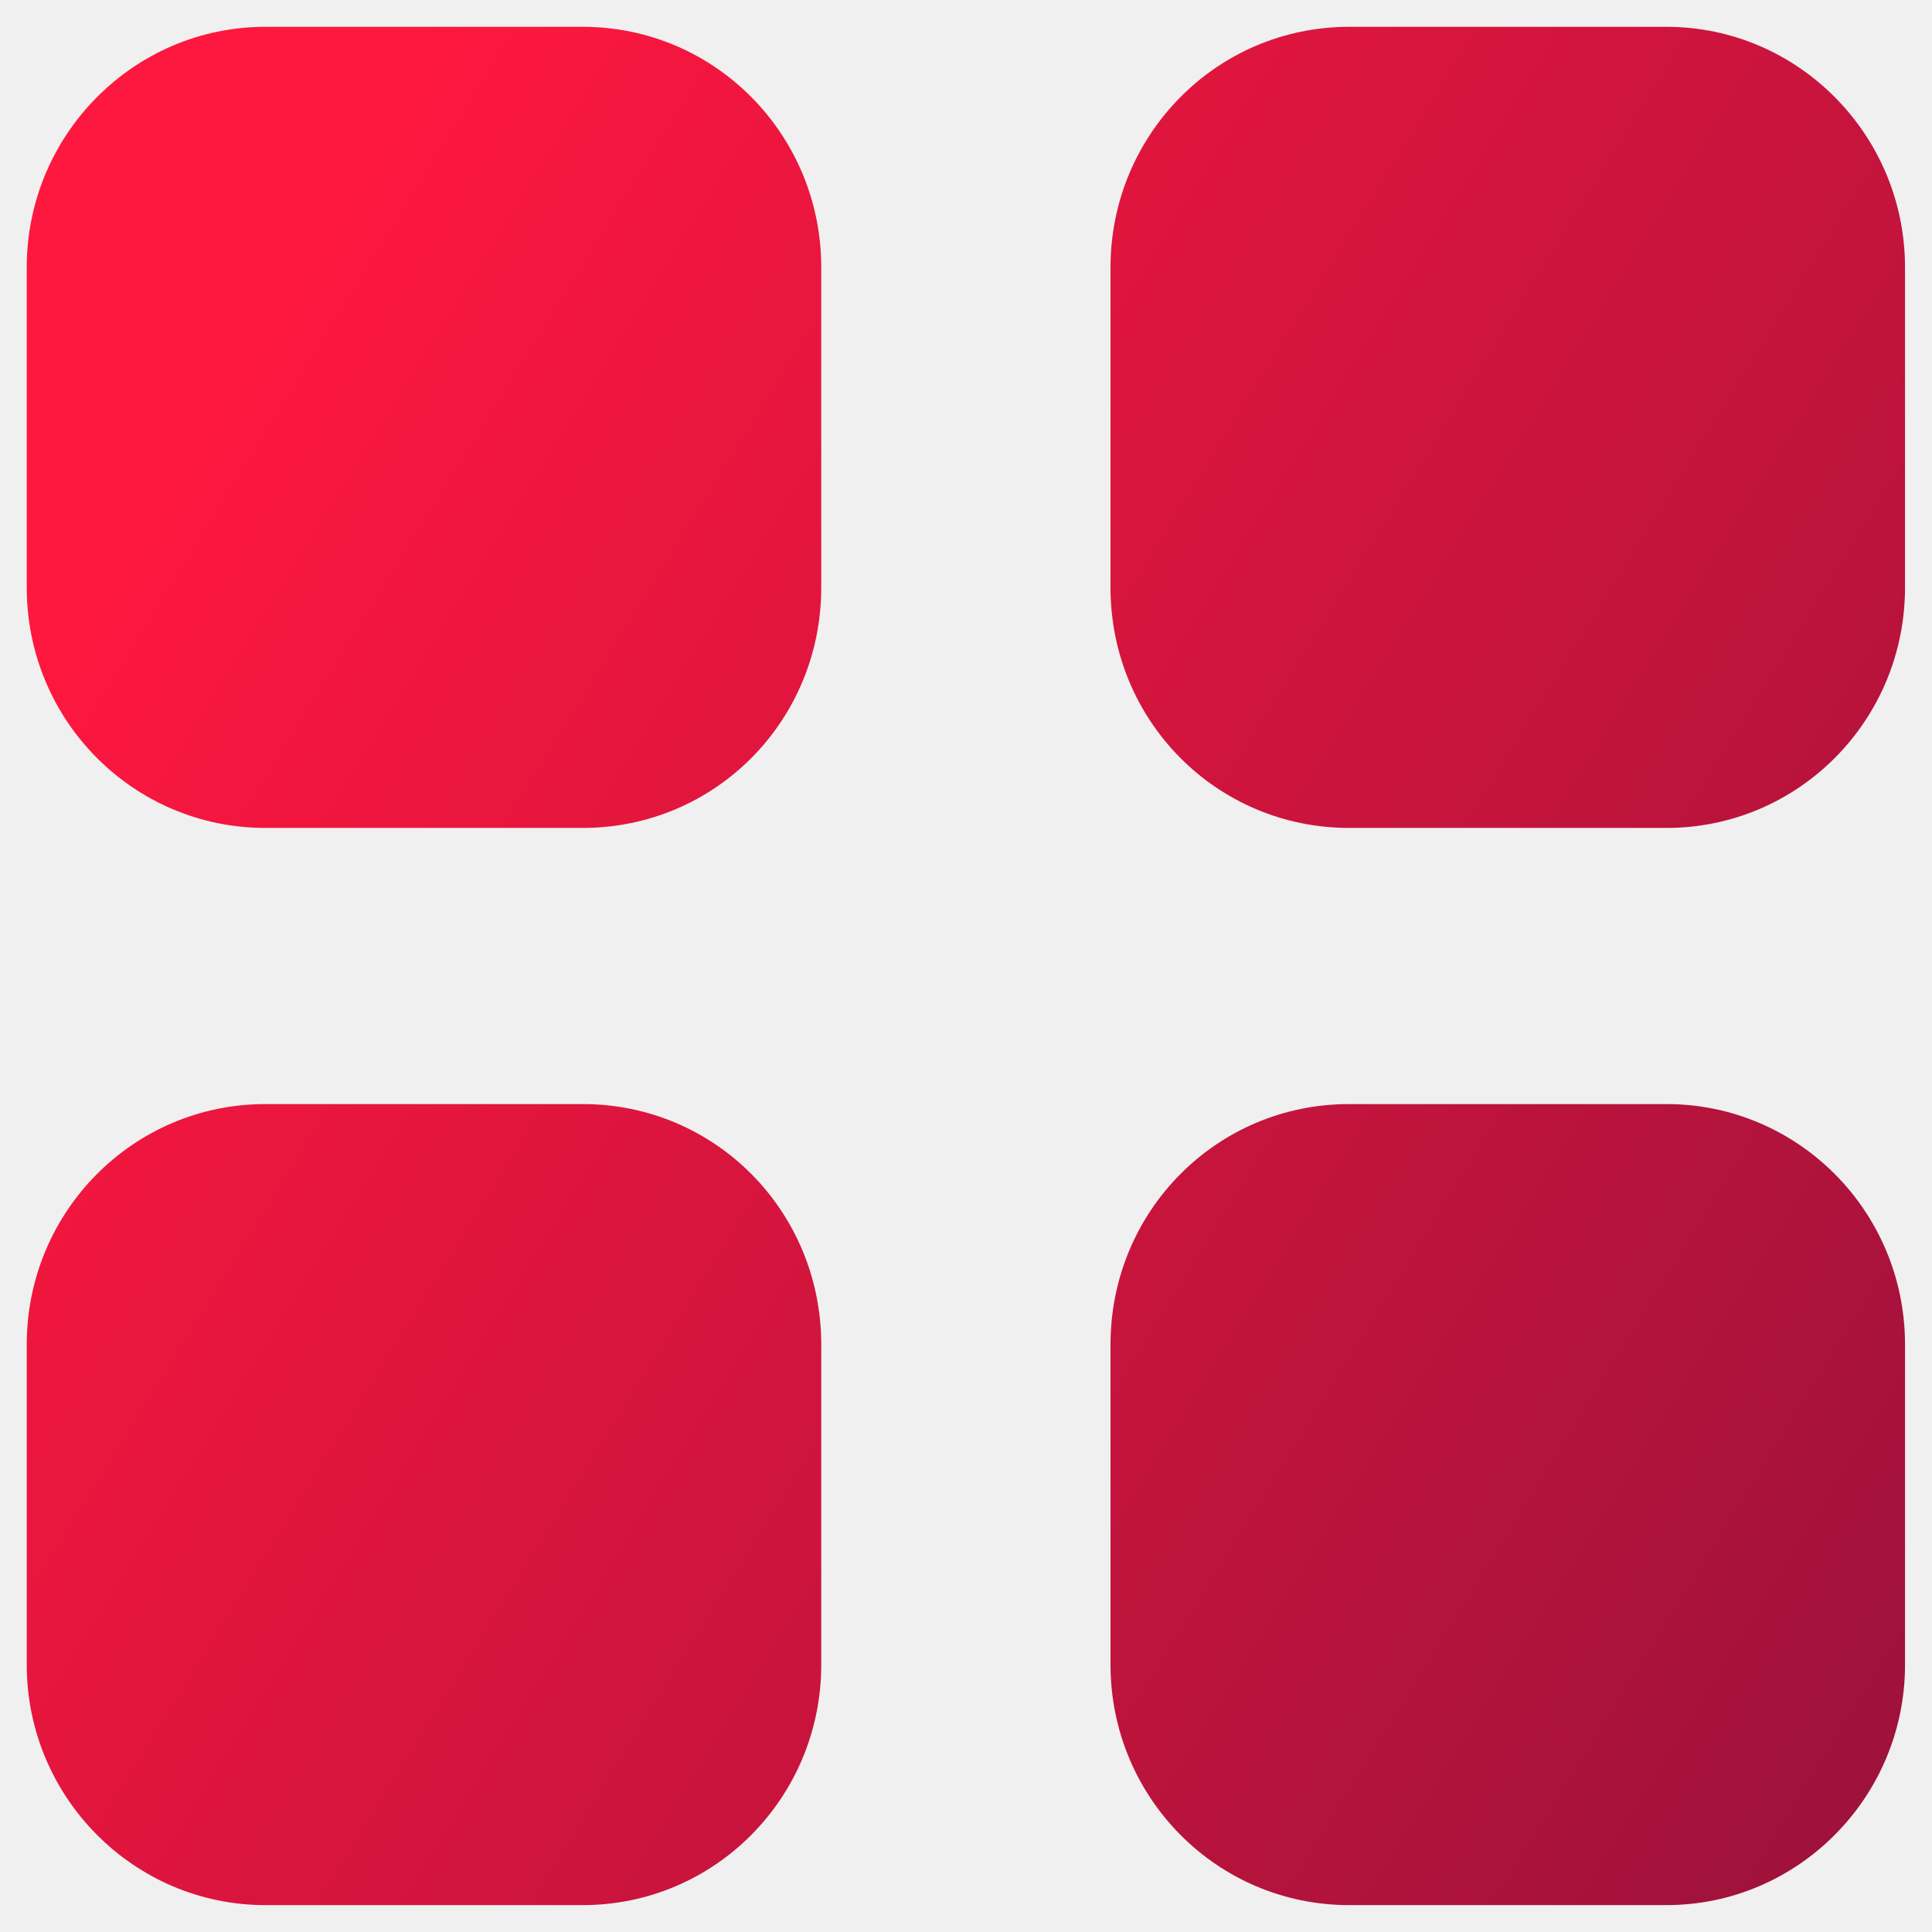
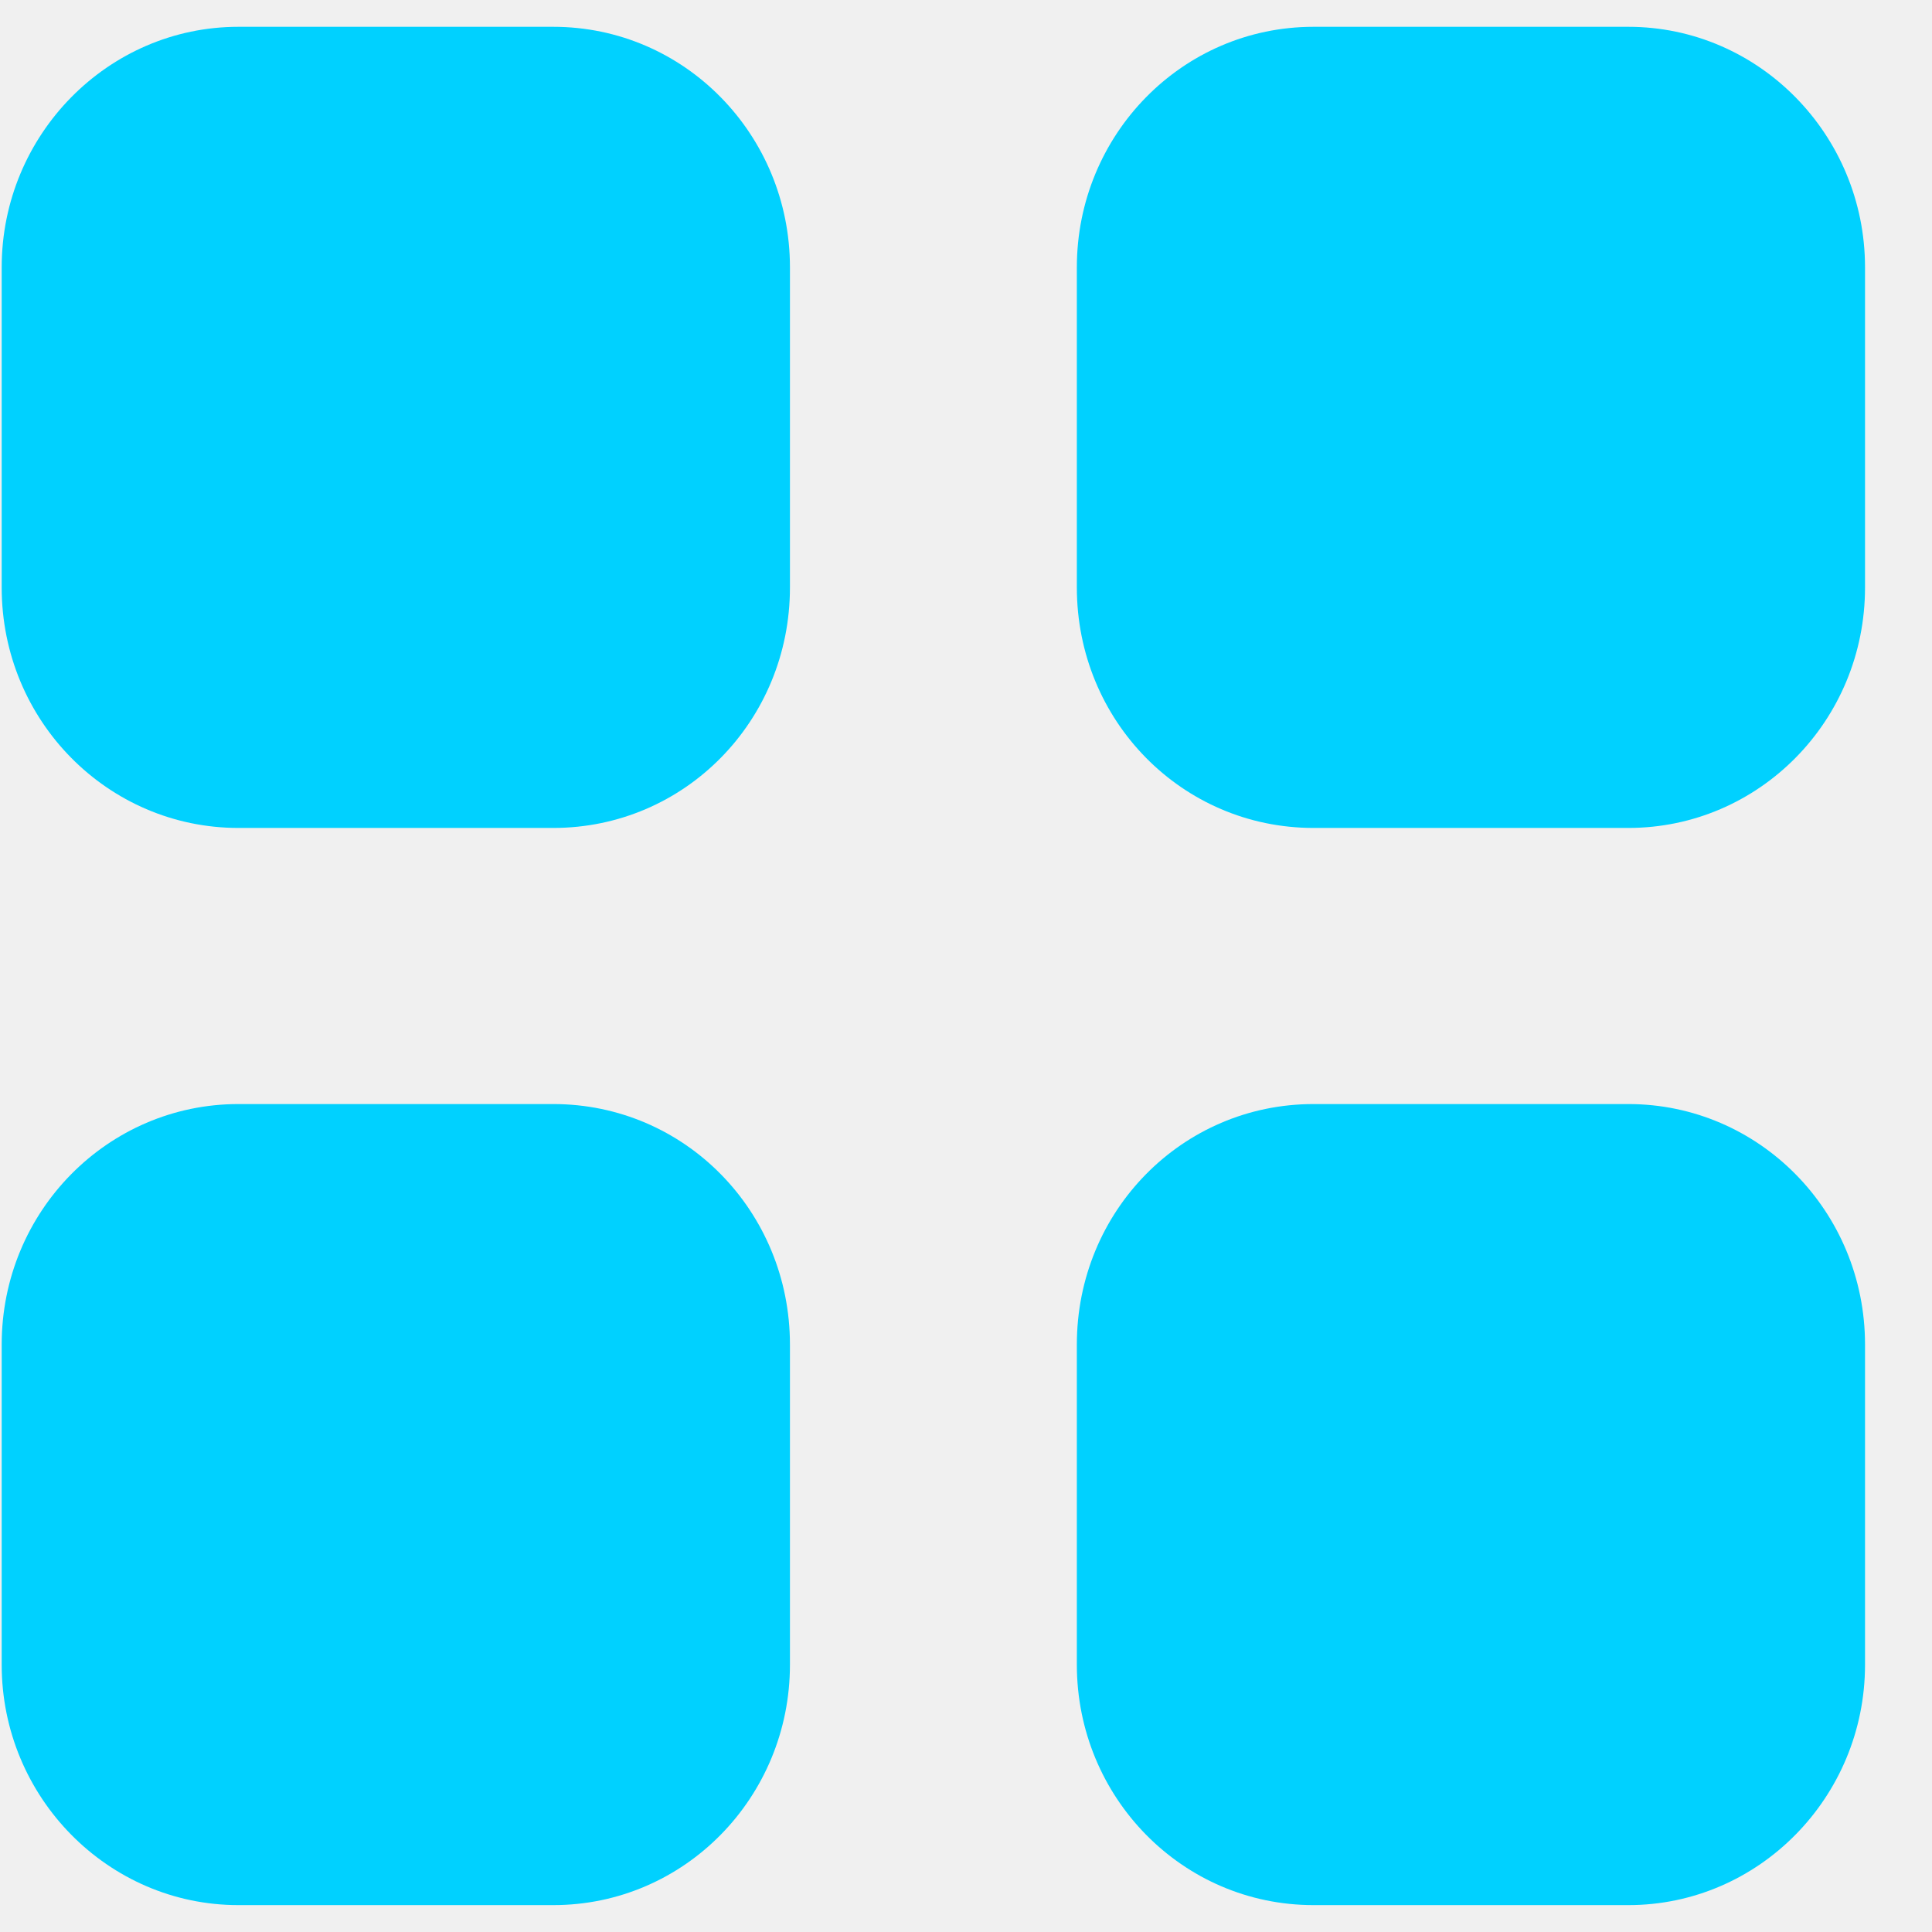
<svg xmlns="http://www.w3.org/2000/svg" width="24" height="24" viewBox="0 0 24 24" fill="none">
-   <path fill-rule="evenodd" clip-rule="evenodd" d="M3.295 0.333H7.239C8.884 0.333 10.202 1.675 10.202 3.321V7.298C10.202 8.955 8.884 10.285 7.239 10.285H3.295C1.662 10.285 0.332 8.955 0.332 7.298V3.321C0.332 1.675 1.662 0.333 3.295 0.333ZM3.295 13.715H7.239C8.884 13.715 10.202 15.046 10.202 16.703V20.68C10.202 22.325 8.884 23.666 7.239 23.666H3.295C1.662 23.666 0.332 22.325 0.332 20.68V16.703C0.332 15.046 1.662 13.715 3.295 13.715ZM20.702 0.333H16.759C15.114 0.333 13.795 1.675 13.795 3.321V7.298C13.795 8.955 15.114 10.285 16.759 10.285H20.702C22.335 10.285 23.665 8.955 23.665 7.298V3.321C23.665 1.675 22.335 0.333 20.702 0.333ZM16.759 13.715H20.702C22.335 13.715 23.665 15.046 23.665 16.703V20.68C23.665 22.325 22.335 23.666 20.702 23.666H16.759C15.114 23.666 13.795 22.325 13.795 20.68V16.703C13.795 15.046 15.114 13.715 16.759 13.715Z" fill="white" />
-   <path fill-rule="evenodd" clip-rule="evenodd" d="M3.295 0.333H7.239C8.884 0.333 10.202 1.675 10.202 3.321V7.298C10.202 8.955 8.884 10.285 7.239 10.285H3.295C1.662 10.285 0.332 8.955 0.332 7.298V3.321C0.332 1.675 1.662 0.333 3.295 0.333ZM3.295 13.715H7.239C8.884 13.715 10.202 15.046 10.202 16.703V20.68C10.202 22.325 8.884 23.666 7.239 23.666H3.295C1.662 23.666 0.332 22.325 0.332 20.68V16.703C0.332 15.046 1.662 13.715 3.295 13.715ZM20.702 0.333H16.759C15.114 0.333 13.795 1.675 13.795 3.321V7.298C13.795 8.955 15.114 10.285 16.759 10.285H20.702C22.335 10.285 23.665 8.955 23.665 7.298V3.321C23.665 1.675 22.335 0.333 20.702 0.333ZM16.759 13.715H20.702C22.335 13.715 23.665 15.046 23.665 16.703V20.68C23.665 22.325 22.335 23.666 20.702 23.666H16.759C15.114 23.666 13.795 22.325 13.795 20.68V16.703C13.795 15.046 15.114 13.715 16.759 13.715Z" fill="url(#paint0_linear)" />
-   <defs>
-     <linearGradient id="paint0_linear" x1="5.691" y1="-0.35" x2="58" y2="32" gradientUnits="userSpaceOnUse">
-       <stop stop-color="#FE173F" />
-       <stop offset="1" stop-color="#240B36" />
-     </linearGradient>
-   </defs>
+   <path fill-rule="evenodd" clip-rule="evenodd" d="M2.961 0.333H6.873C8.505 0.333 9.813 1.675 9.813 3.321V7.298C9.813 8.955 8.505 10.285 6.873 10.285H2.961C1.341 10.285 0.021 8.955 0.021 7.298V3.321C0.021 1.675 1.341 0.333 2.961 0.333ZM2.961 13.715H6.873C8.505 13.715 9.813 15.046 9.813 16.703V20.68C9.813 22.325 8.505 23.666 6.873 23.666H2.961C1.341 23.666 0.021 22.325 0.021 20.68V16.703C0.021 15.046 1.341 13.715 2.961 13.715ZM20.228 0.333H16.317C14.685 0.333 13.377 1.675 13.377 3.321V7.298C13.377 8.955 14.685 10.285 16.317 10.285H20.228C21.849 10.285 23.168 8.955 23.168 7.298V3.321C23.168 1.675 21.849 0.333 20.228 0.333ZM16.317 13.715H20.228C21.849 13.715 23.168 15.046 23.168 16.702V20.68C23.168 22.325 21.849 23.666 20.228 23.666H16.317C14.685 23.666 13.377 22.325 13.377 20.68V16.702C13.377 15.046 14.685 13.715 16.317 13.715Z" fill="#00D1FF" />
</svg>
